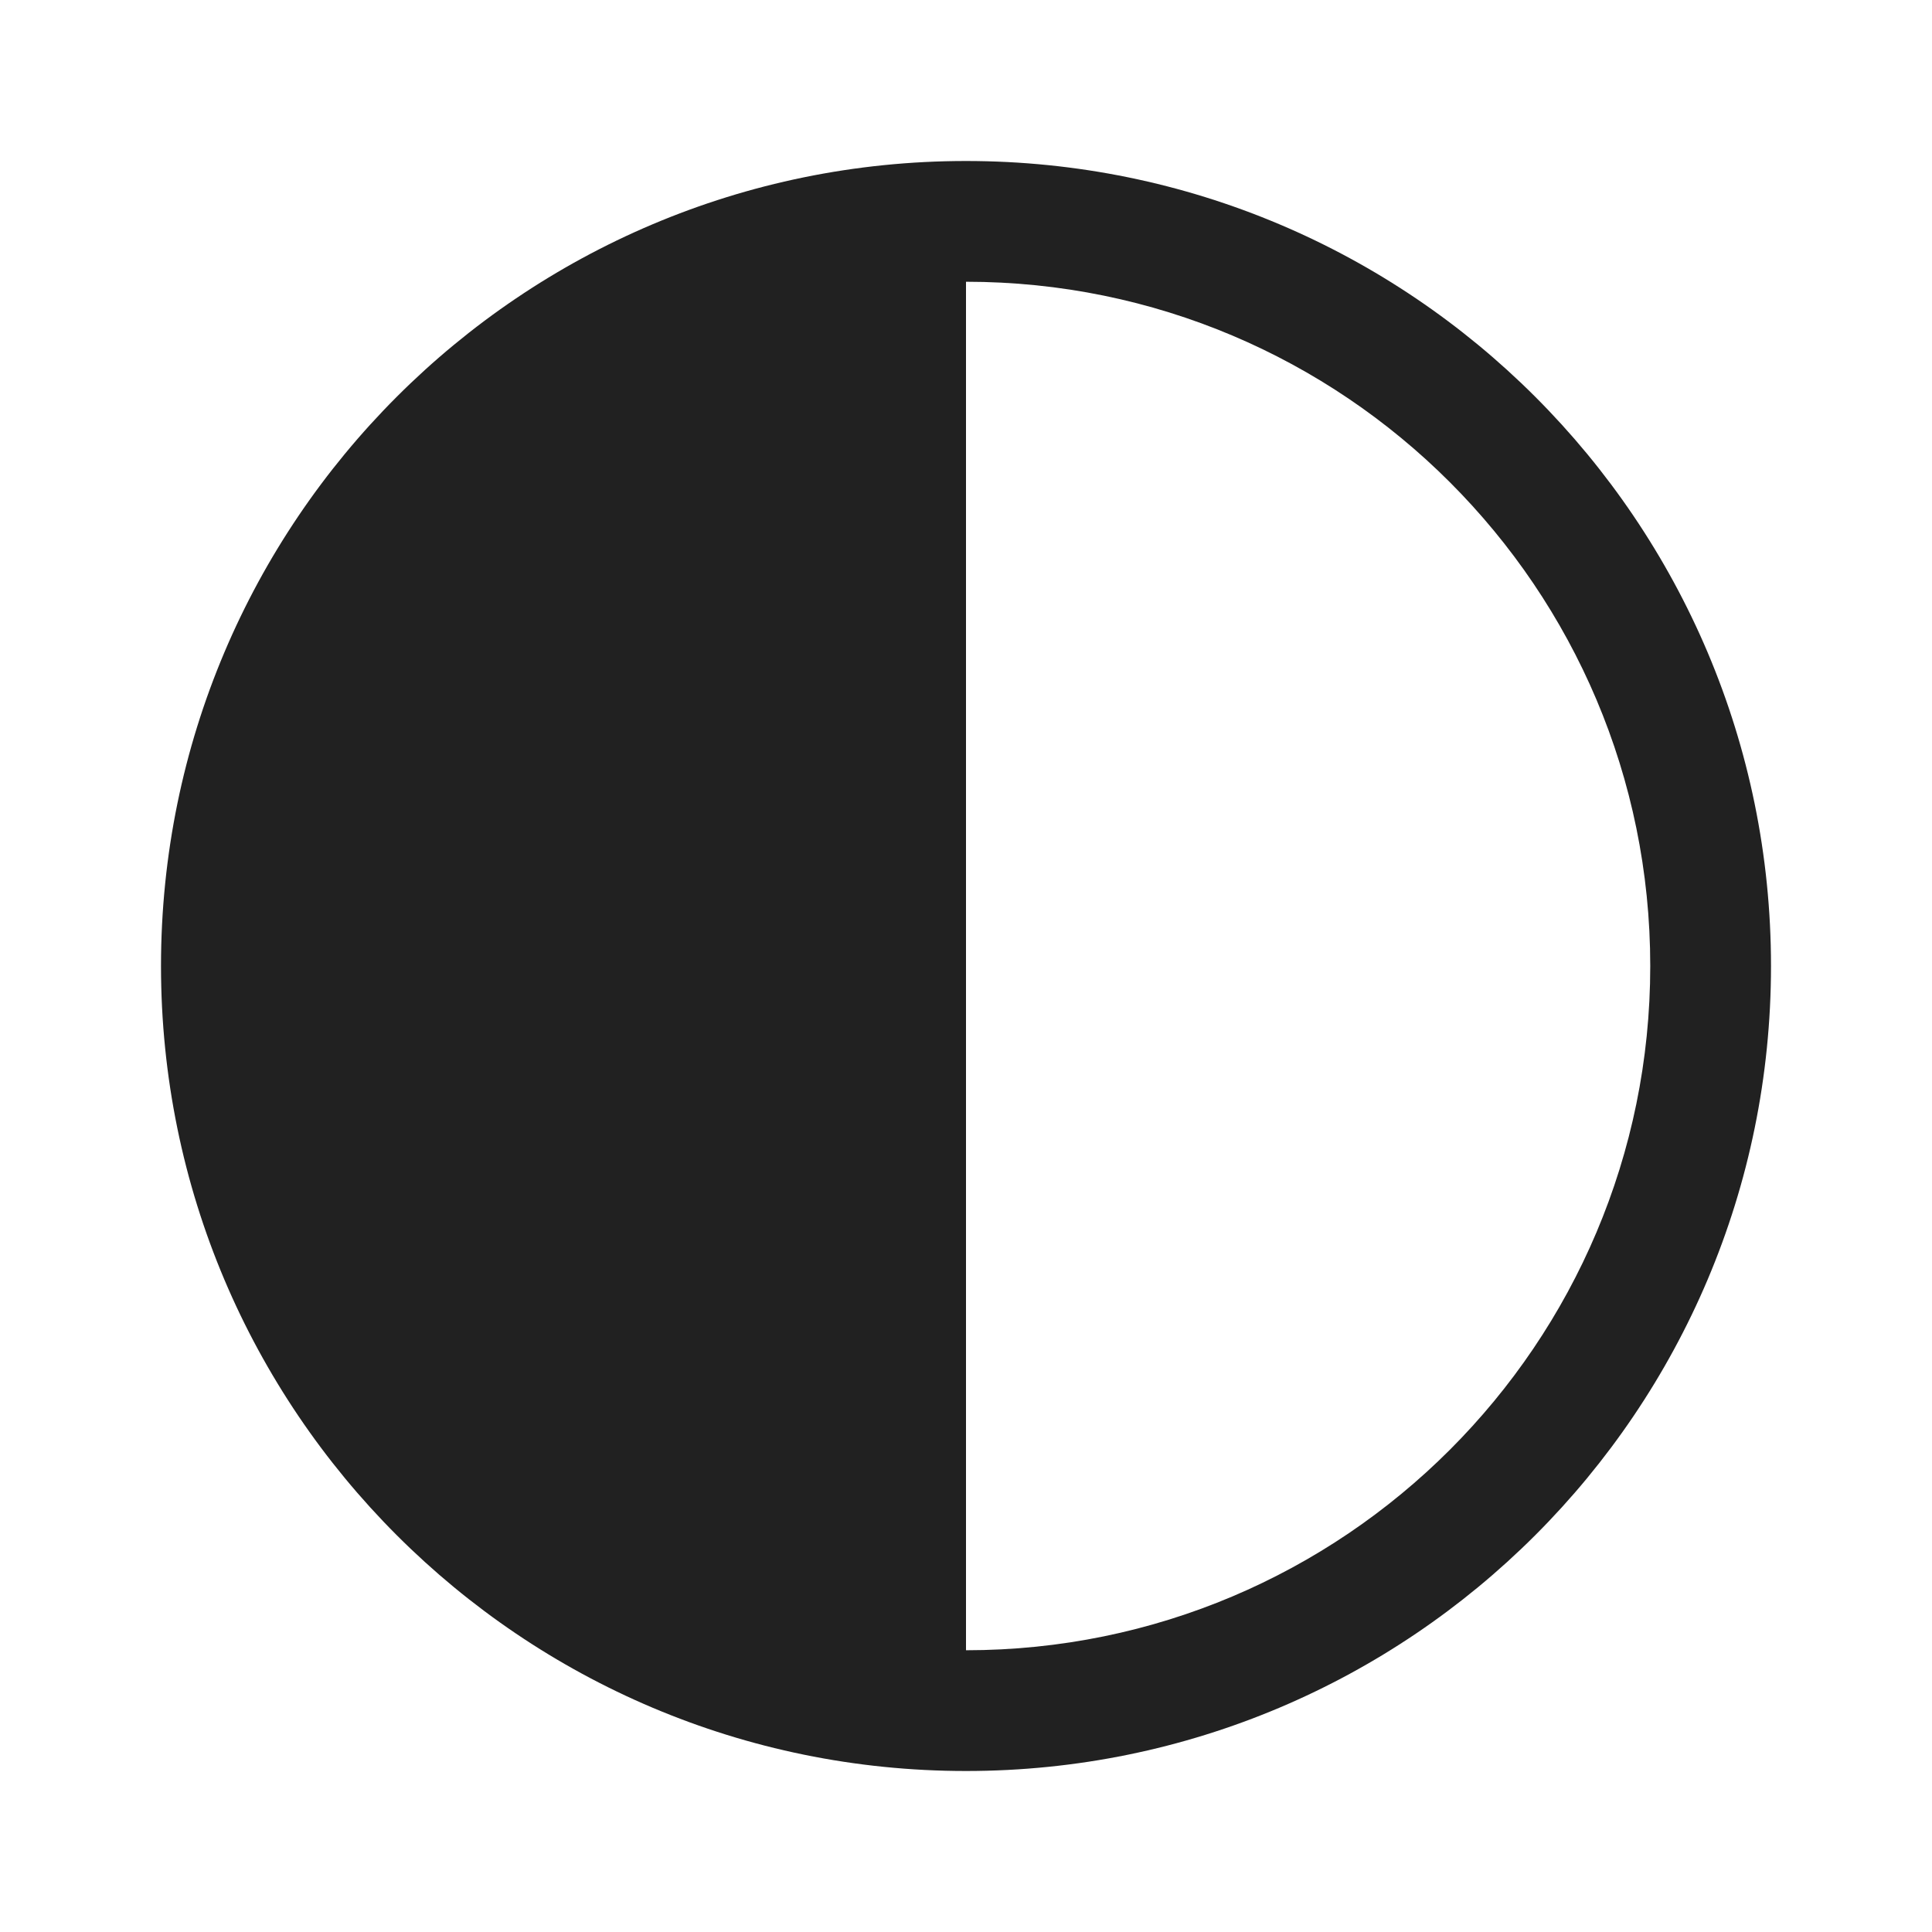
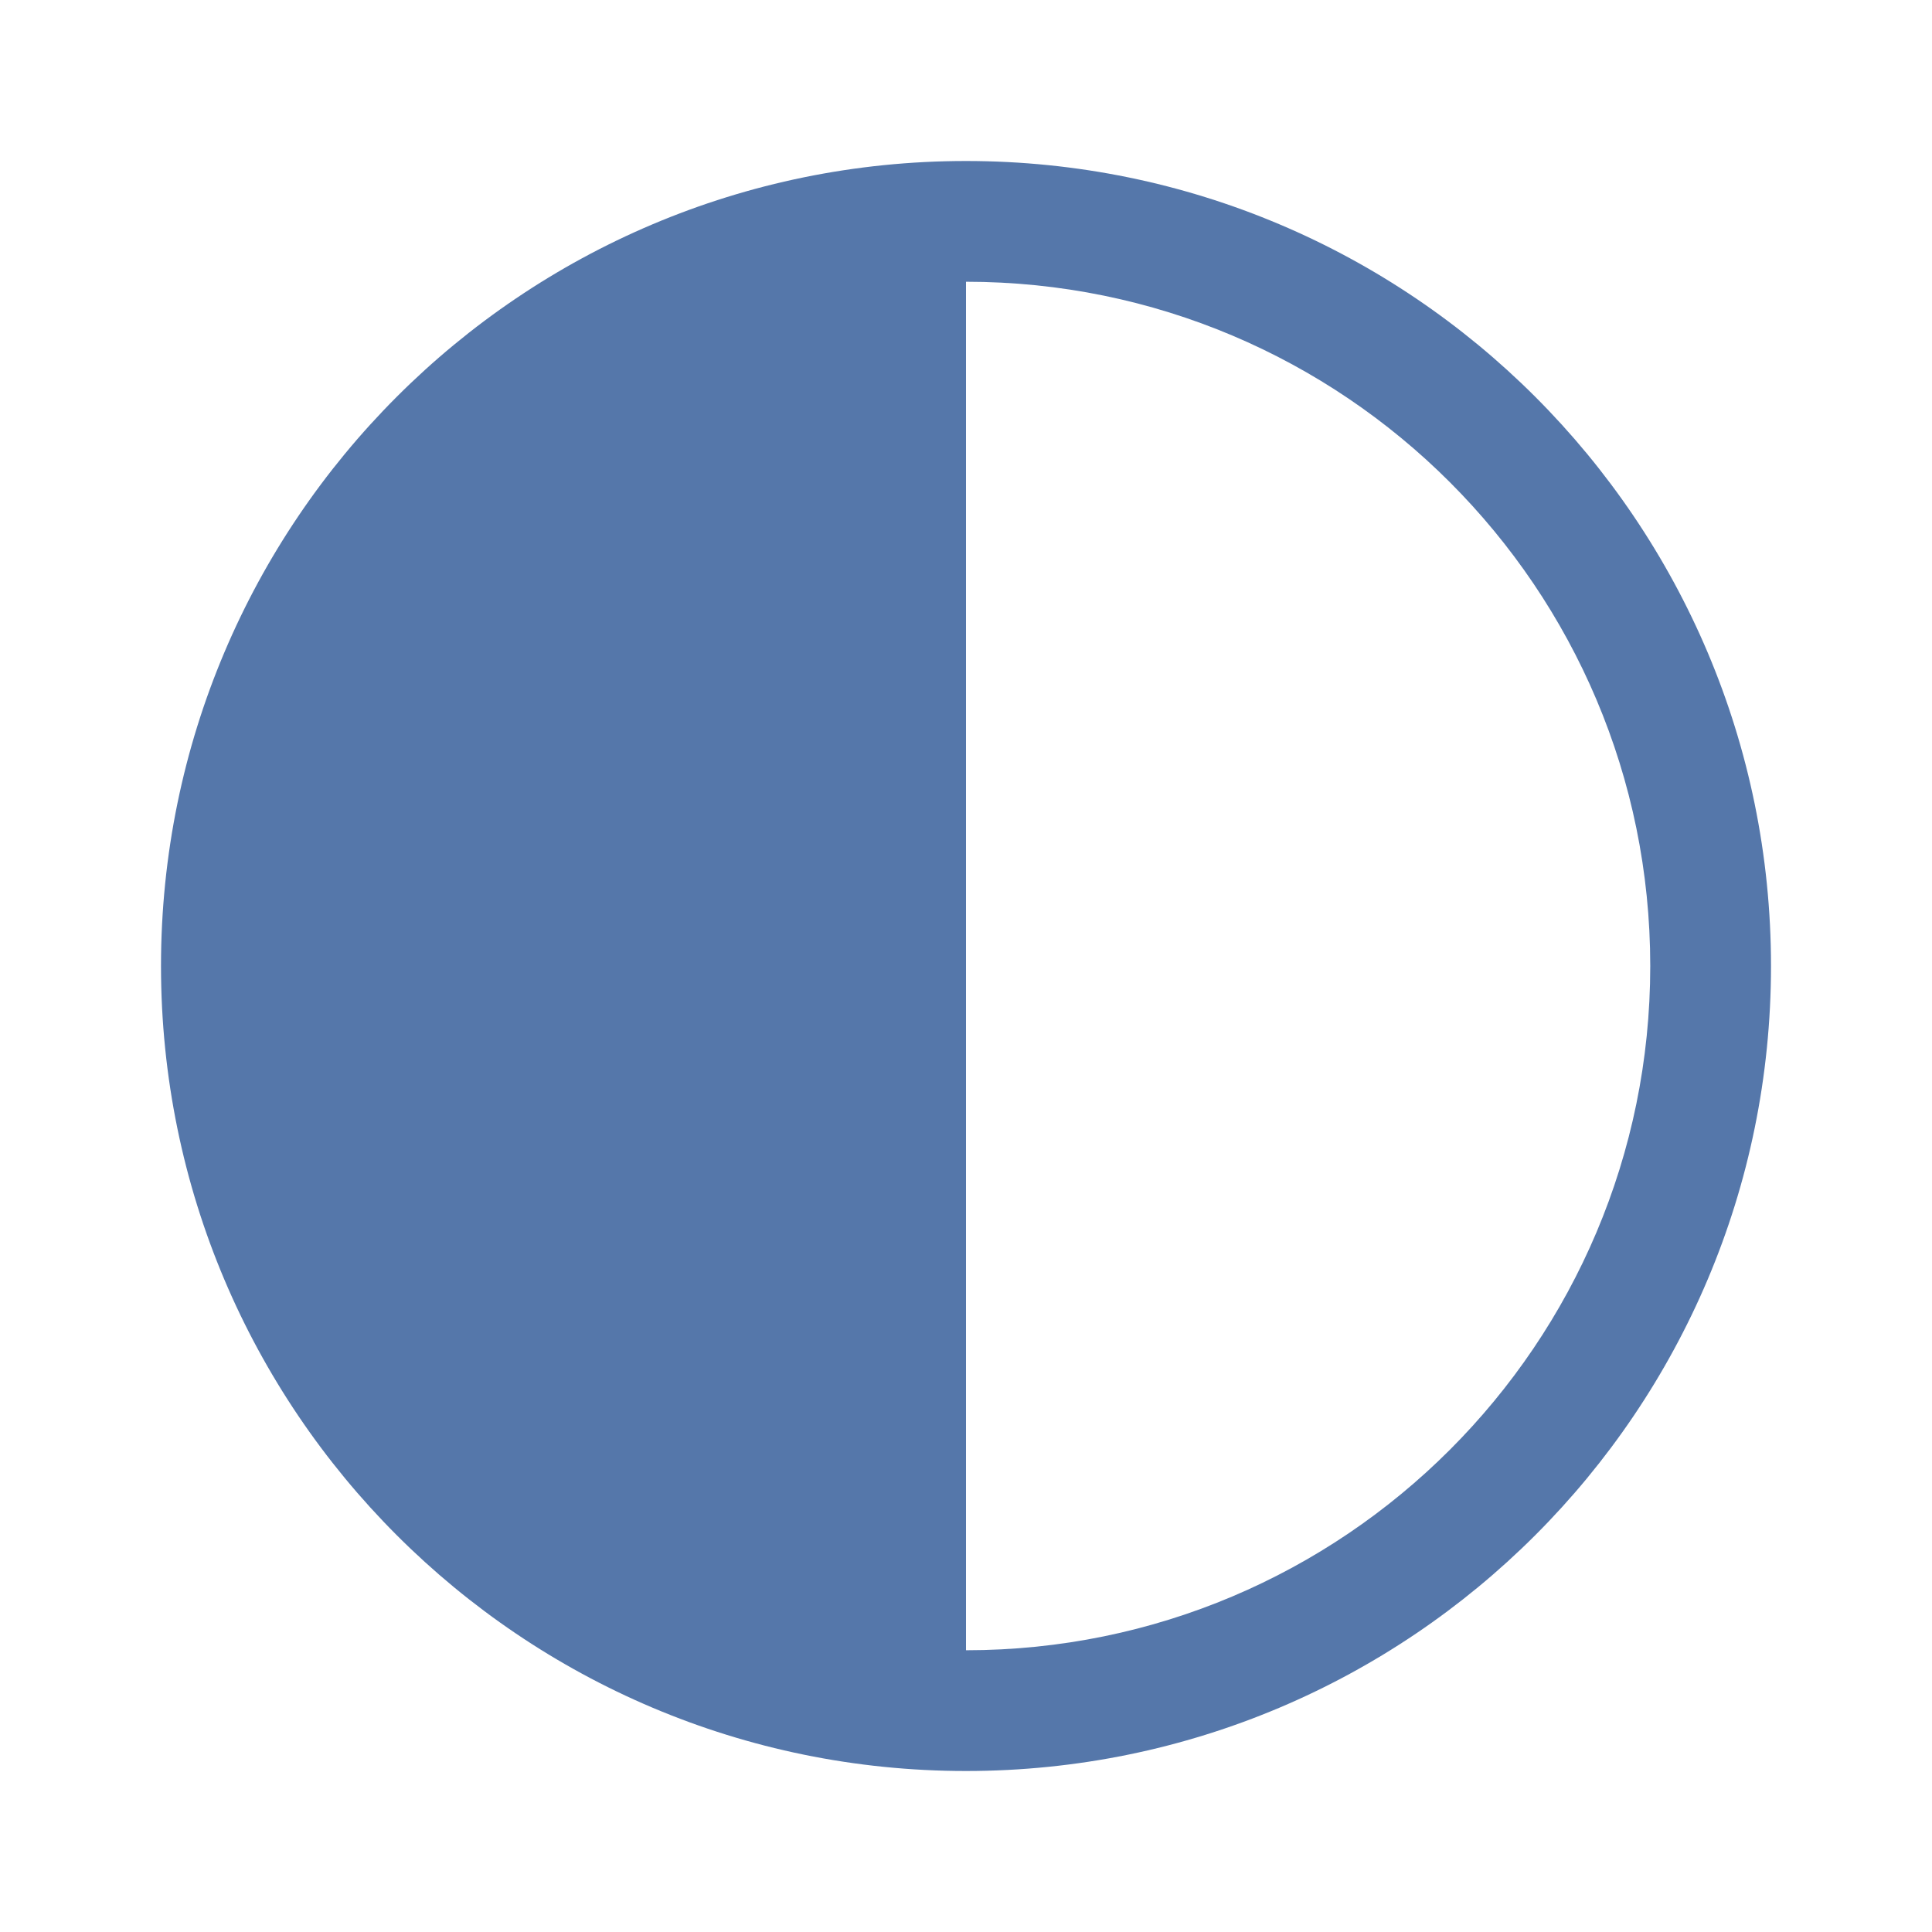
<svg xmlns="http://www.w3.org/2000/svg" width="800px" height="800px" viewBox="0 0 24 24" version="1.1">
-   <g id="🔍-Product-Icons" stroke="none" stroke-width="1" fill="none" fill-rule="evenodd">
-     <g id="ic_fluent_dark_theme_24_regular" fill="#212121" fill-rule="nonzero">
-       <path d="M12,22 C17.523,22 22,17.523 22,12 C22,6.477 17.523,2 12,2 C6.477,2 2,6.477 2,12 C2,17.523 6.477,22 12,22 Z M12,20.5 L12,3.5 C16.694,3.5 20.5,7.306 20.5,12 C20.5,16.694 16.694,20.5 12,20.5 Z" id="🎨-Color">
+   <g stroke="none" stroke-width="1" fill="none" fill-rule="evenodd">
+     <g fill="#5577aa">
+       <path d="M12,22 C17.523,22 22,17.523 22,12 C22,6.477 17.523,2 12,2 C6.477,2 2,6.477 2,12 C2,17.523 6.477,22 12,22 Z M12,20.5 L12,3.5 C16.694,3.5 20.5,7.306 20.5,12 C20.5,16.694 16.694,20.5 12,20.5 Z">

</path>
    </g>
  </g>
</svg>
